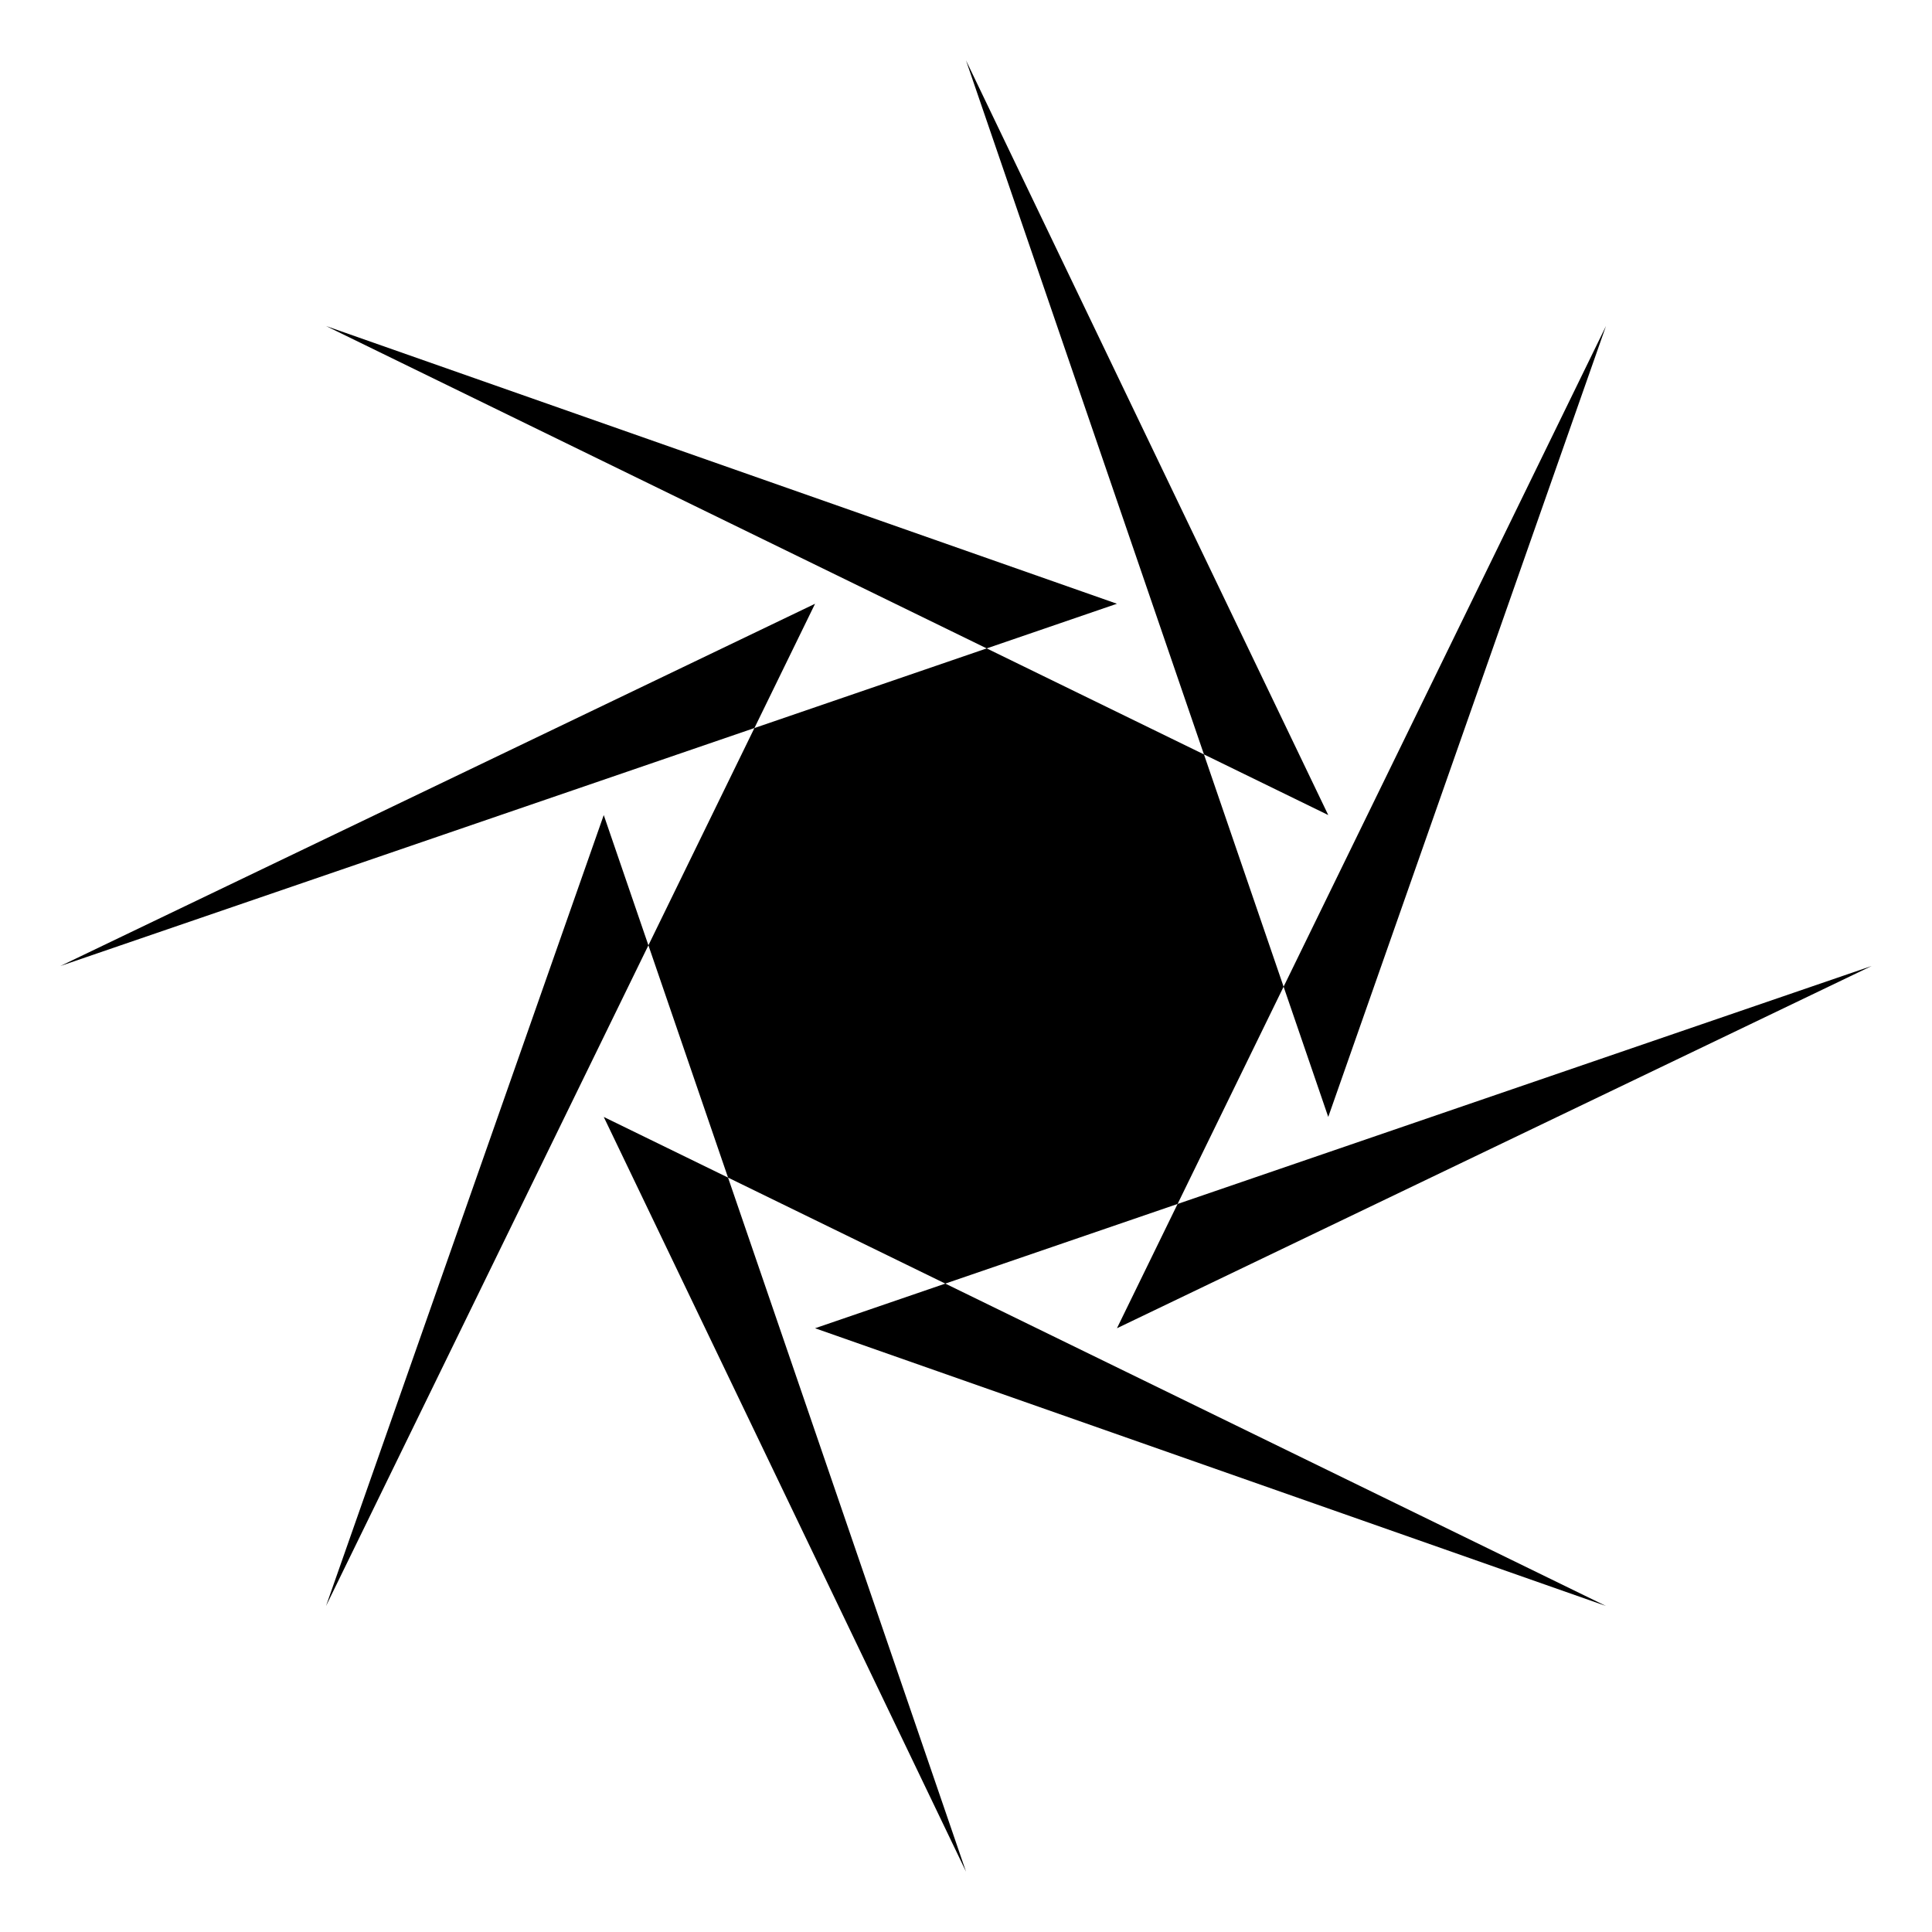
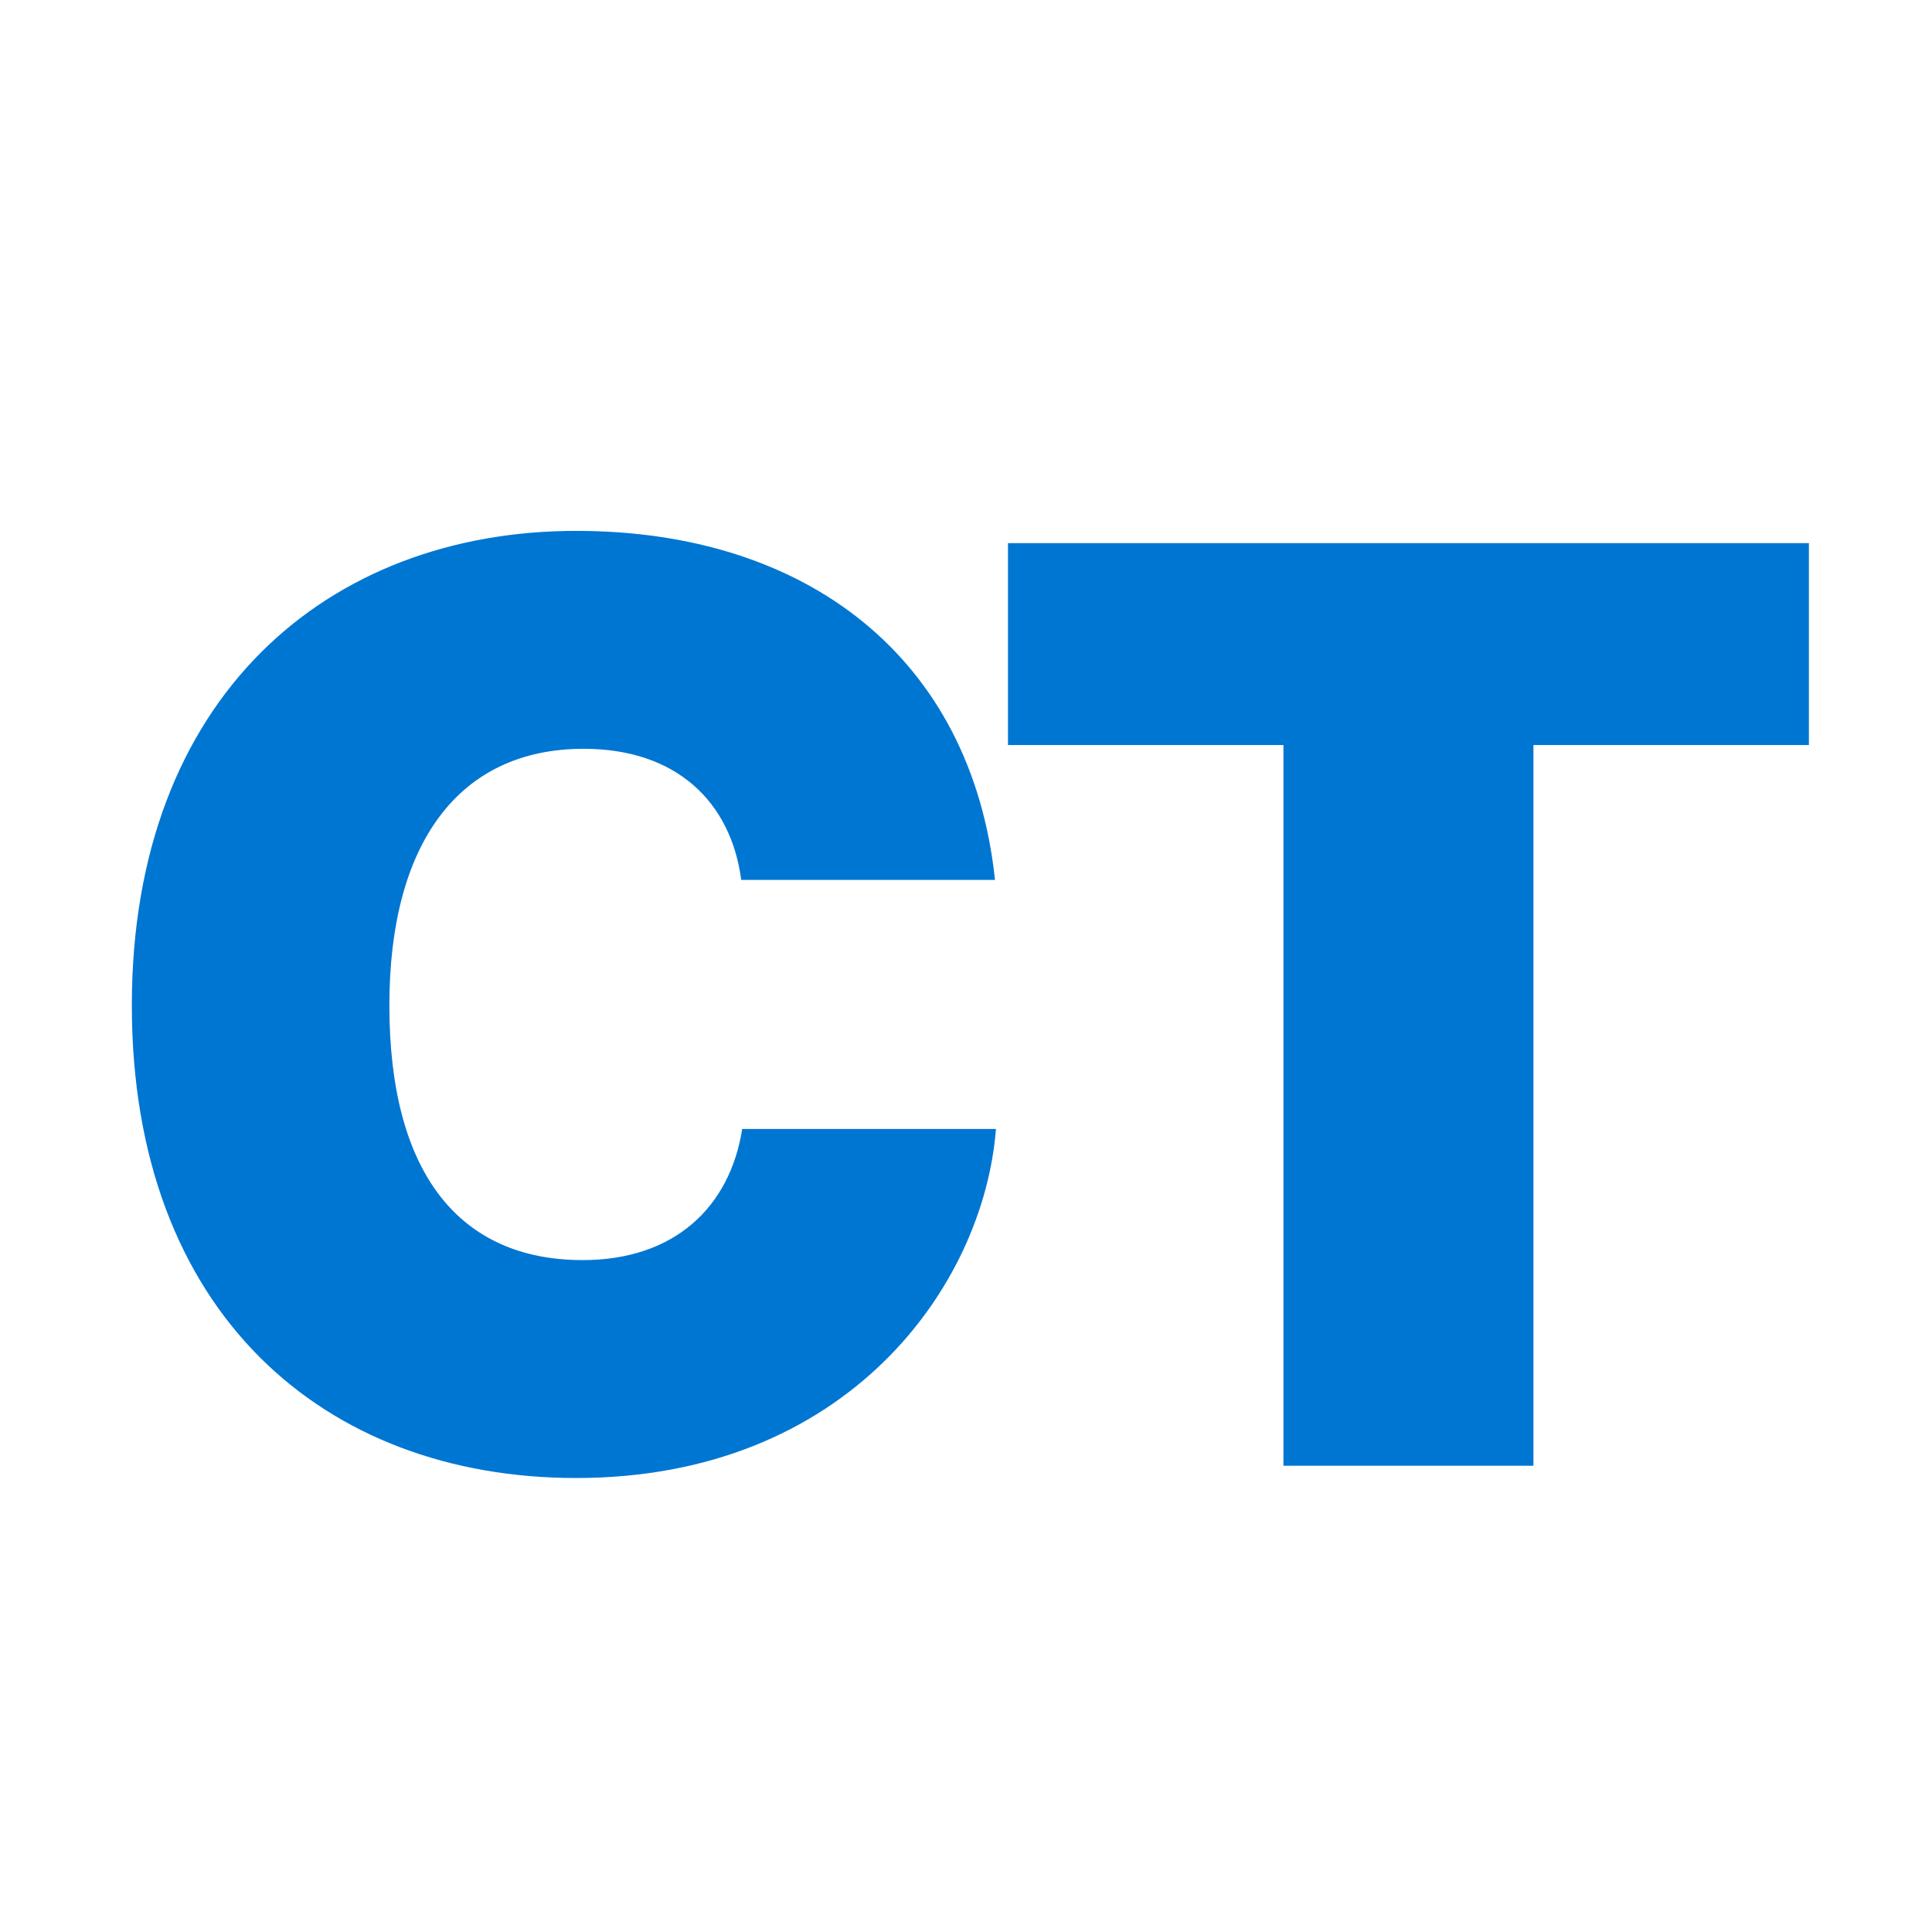
- <svg xmlns="http://www.w3.org/2000/svg" viewBox="0 0 32 32">
-   <path fill="#000" d="M16 1 L22 18.5 L26.6 5.4 L18.5 22 L31 16 L13.5 22 L26.6 26.6 L10 18.5 L16 31 L10 13.5 L5.4 26.6 L13.5 10 L1 16 L18.5 10 L5.4 5.4 L22 13.5 Z" />
+ <svg xmlns="http://www.w3.org/2000/svg" viewBox="0 0 32 32" width="32" height="32">
+   <text x="50%" y="52%" dominant-baseline="central" text-anchor="middle" fill="#0076d3" font-family="Inter, system-ui, -apple-system, BlinkMacSystemFont, 'Segoe UI', Roboto, 'Helvetica Neue', sans-serif" font-size="21" font-weight="900" letter-spacing="-0.05em">CT</text>
</svg>
